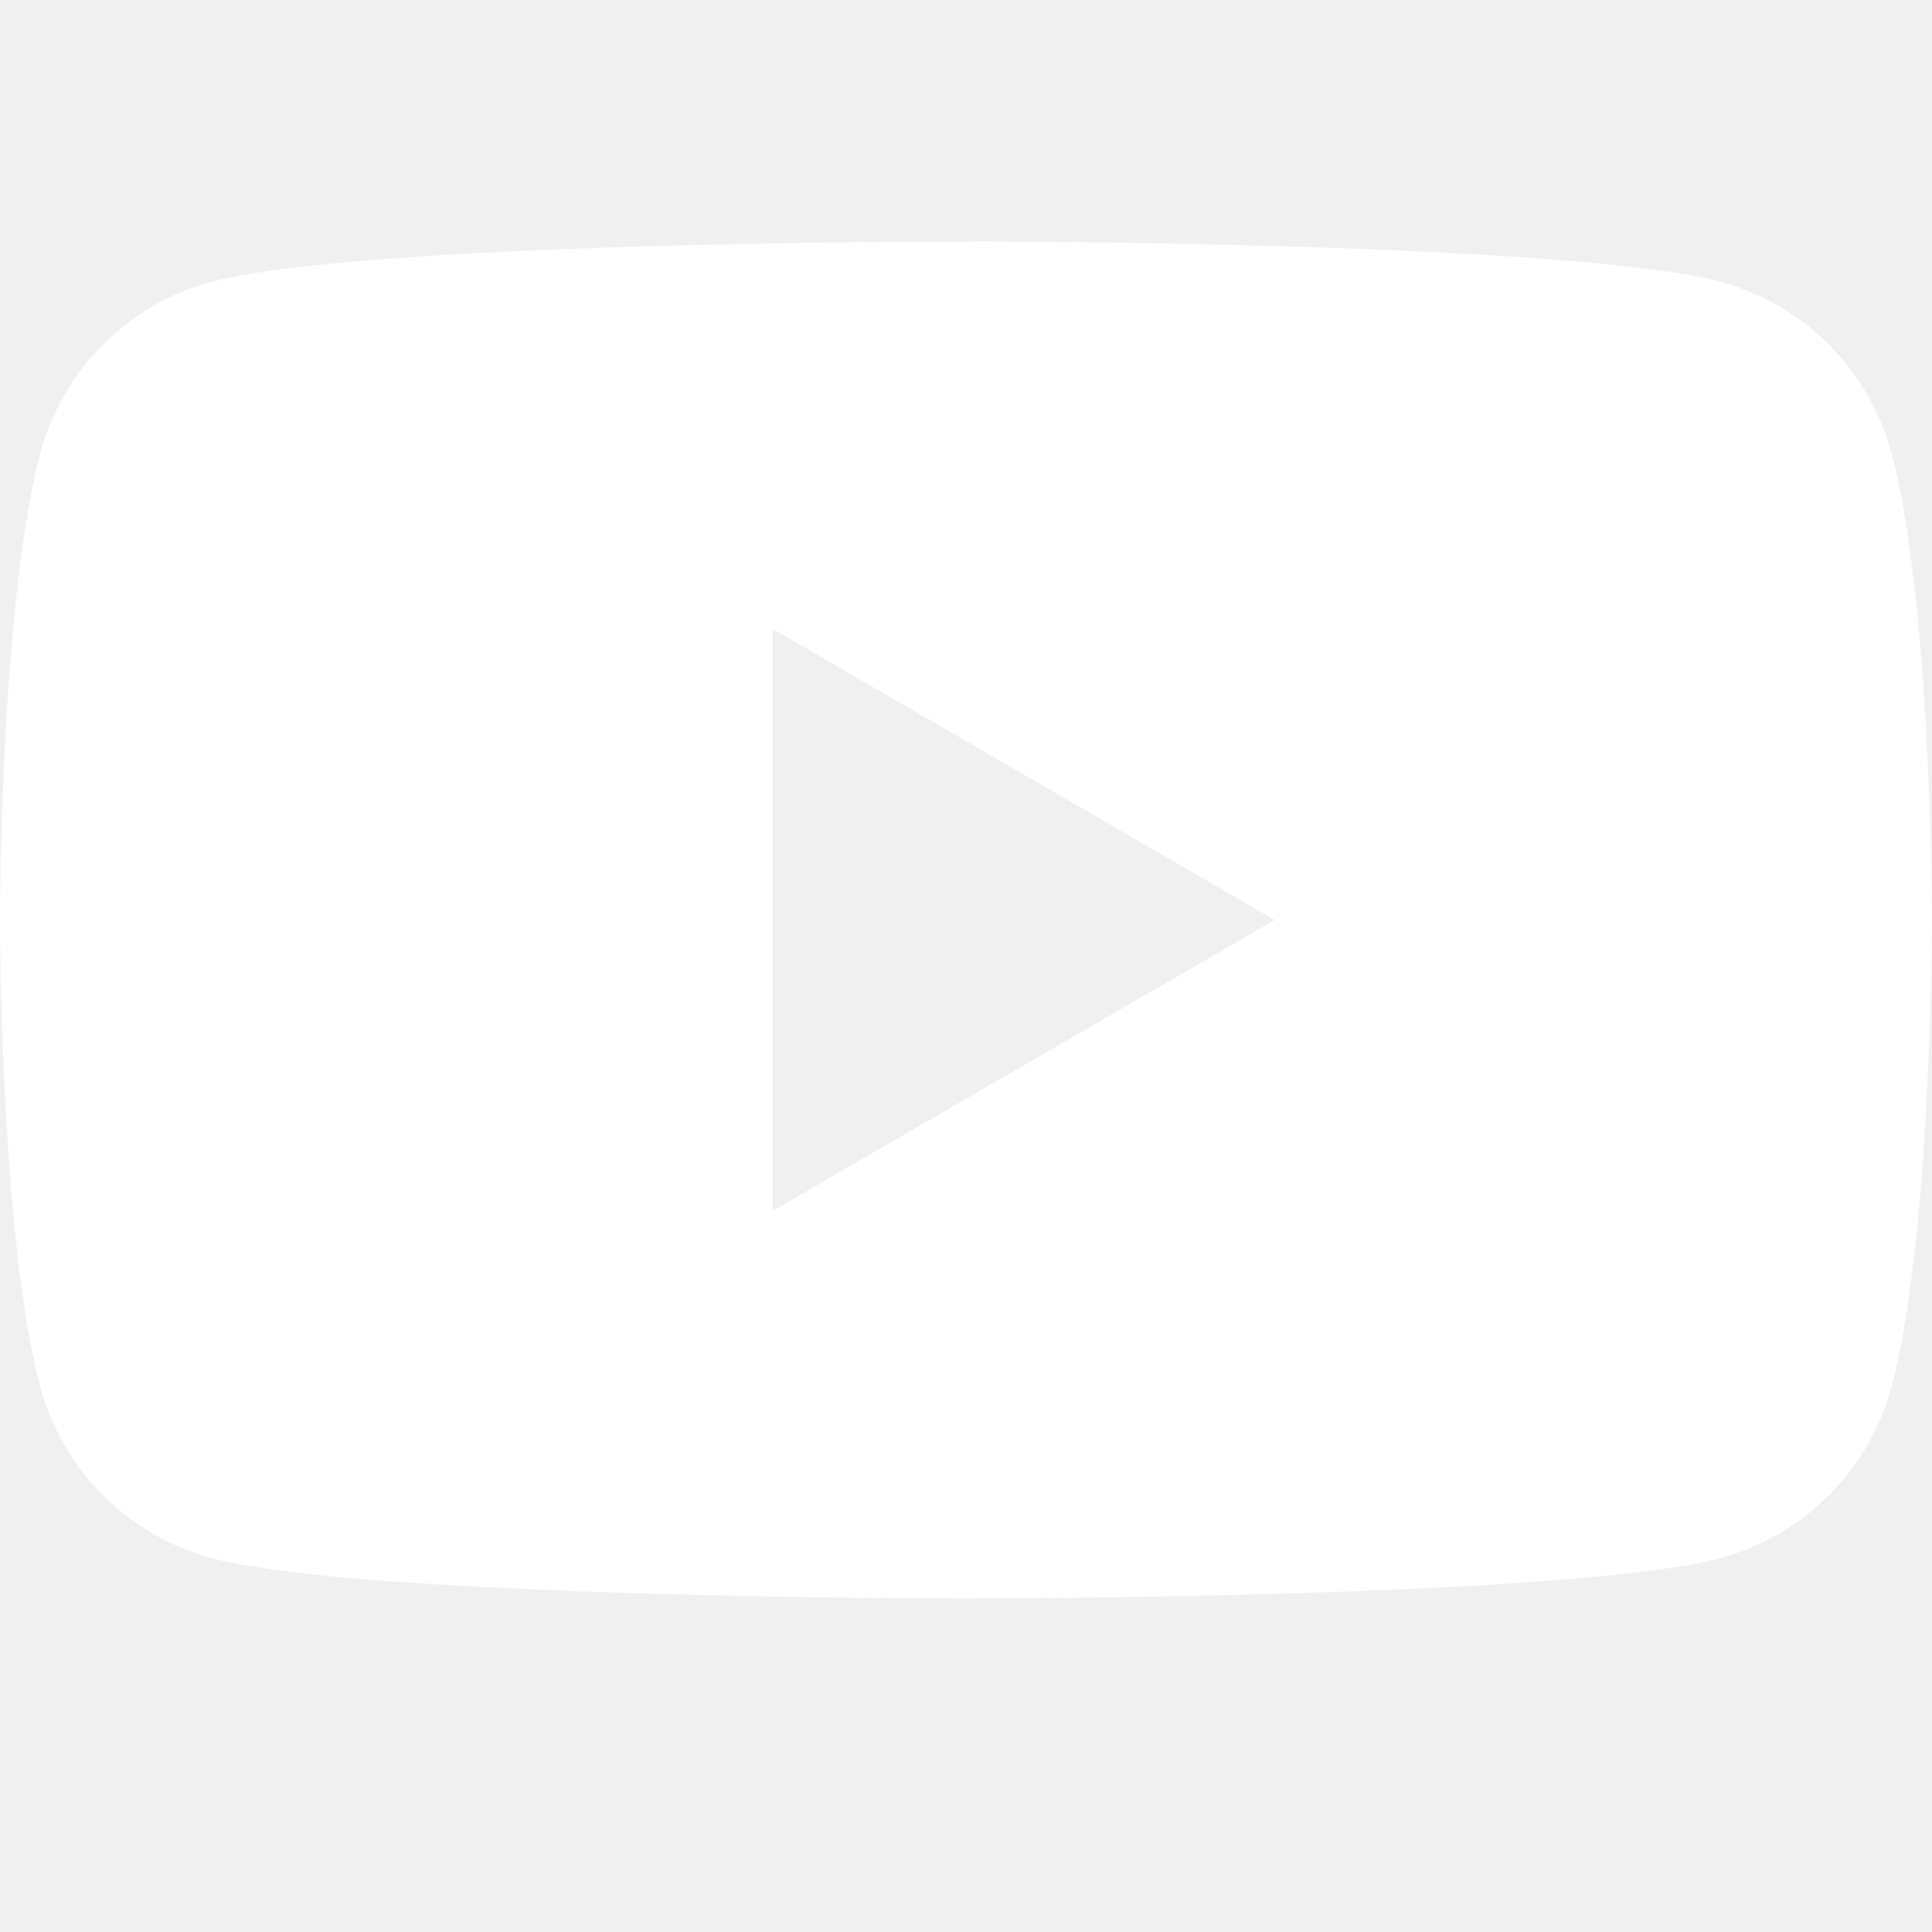
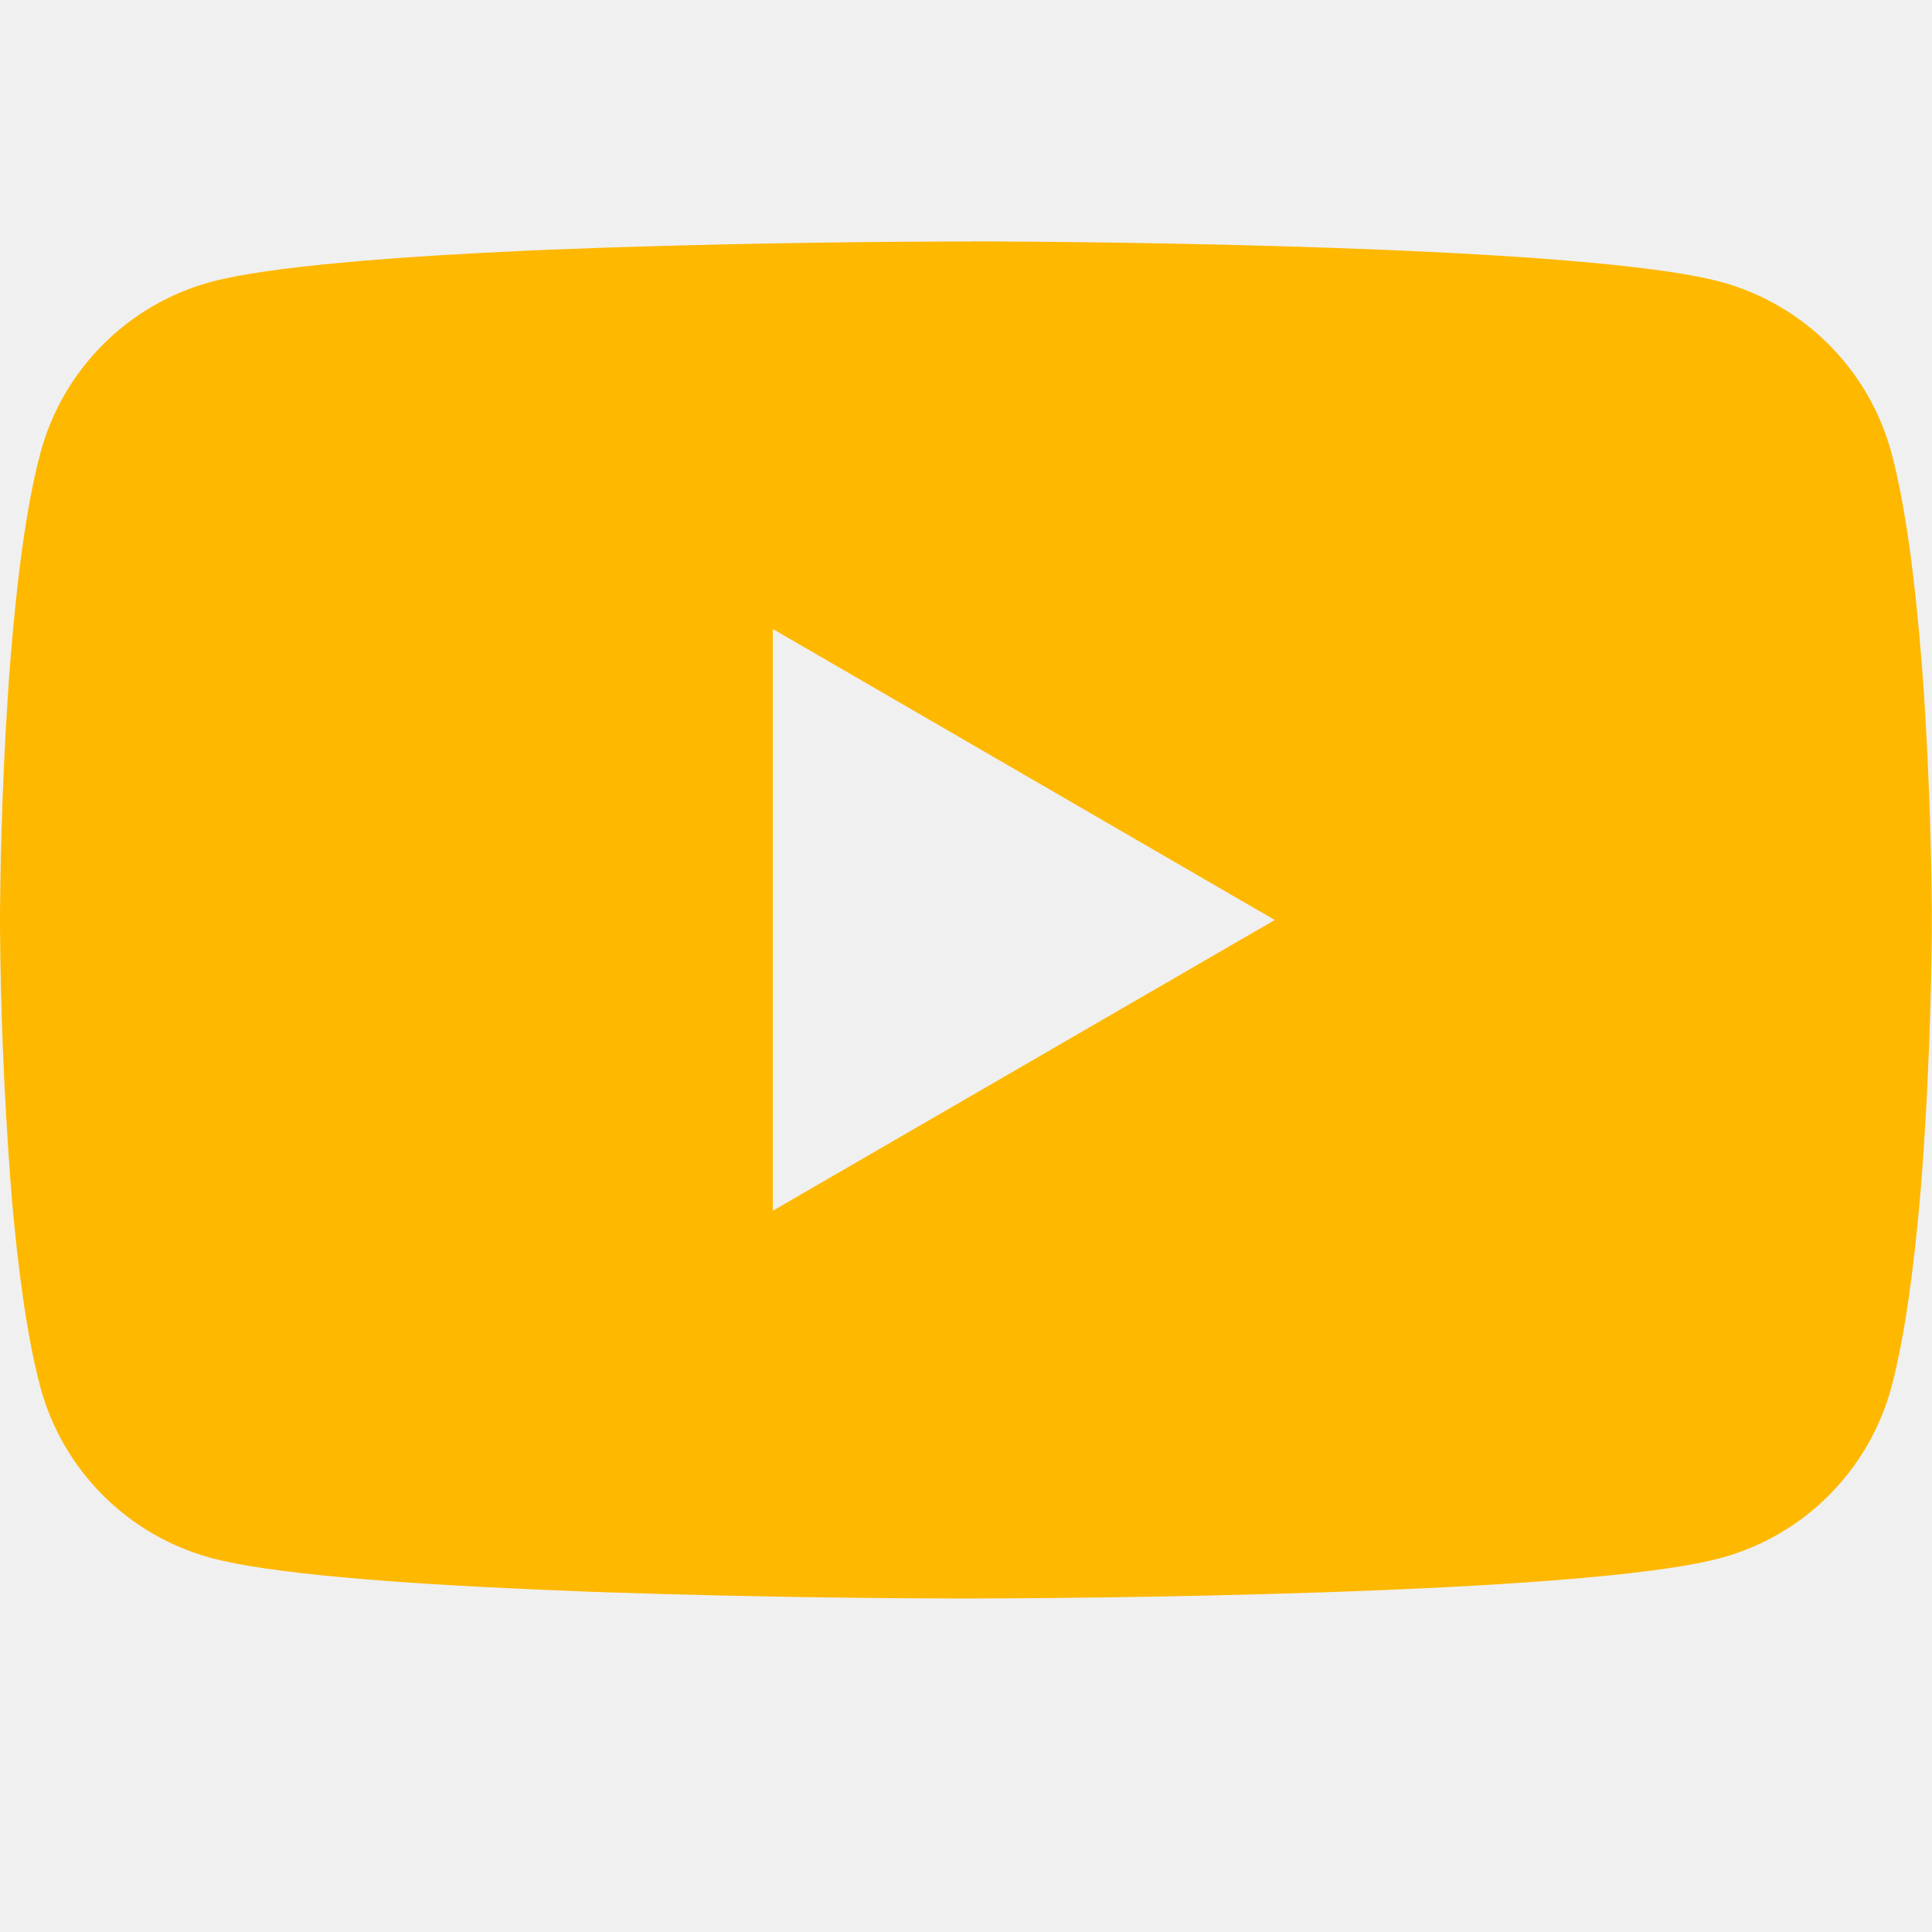
- <svg xmlns="http://www.w3.org/2000/svg" width="16" height="16" fill="#fff" class="bi bi-youtube" viewBox="0 0 16 16">
+ <svg xmlns="http://www.w3.org/2000/svg" width="16" height="16" fill="#FEB800" class="bi bi-youtube" viewBox="0 0 16 16">
  <path d="M8.051 1.999h.089c.822.003 4.987.033 6.11.335a2.01 2.01 0 0 1 1.415 1.42c.101.38.172.883.22 1.402l.01.104.022.26.008.104c.065.914.073 1.77.074 1.957v.075c-.001.194-.01 1.108-.082 2.06l-.008.105-.009.104c-.05.572-.124 1.14-.235 1.558a2.007 2.007 0 0 1-1.415 1.42c-1.16.312-5.569.334-6.18.335h-.142c-.309 0-1.587-.006-2.927-.052l-.17-.006-.087-.004-.171-.007-.171-.007c-1.11-.049-2.167-.128-2.654-.26a2.007 2.007 0 0 1-1.415-1.419c-.111-.417-.185-.986-.235-1.558L.09 9.82l-.008-.104A31.4 31.4 0 0 1 0 7.68v-.123c.002-.215.01-.958.064-1.778l.007-.103.003-.052.008-.104.022-.26.01-.104c.048-.519.119-1.023.22-1.402a2.007 2.007 0 0 1 1.415-1.42c.487-.13 1.544-.21 2.654-.26l.17-.007.172-.006.086-.003.171-.007A99.788 99.788 0 0 1 7.858 2h.193zM6.4 5.209v4.818l4.157-2.408L6.4 5.209z" />
</svg>
